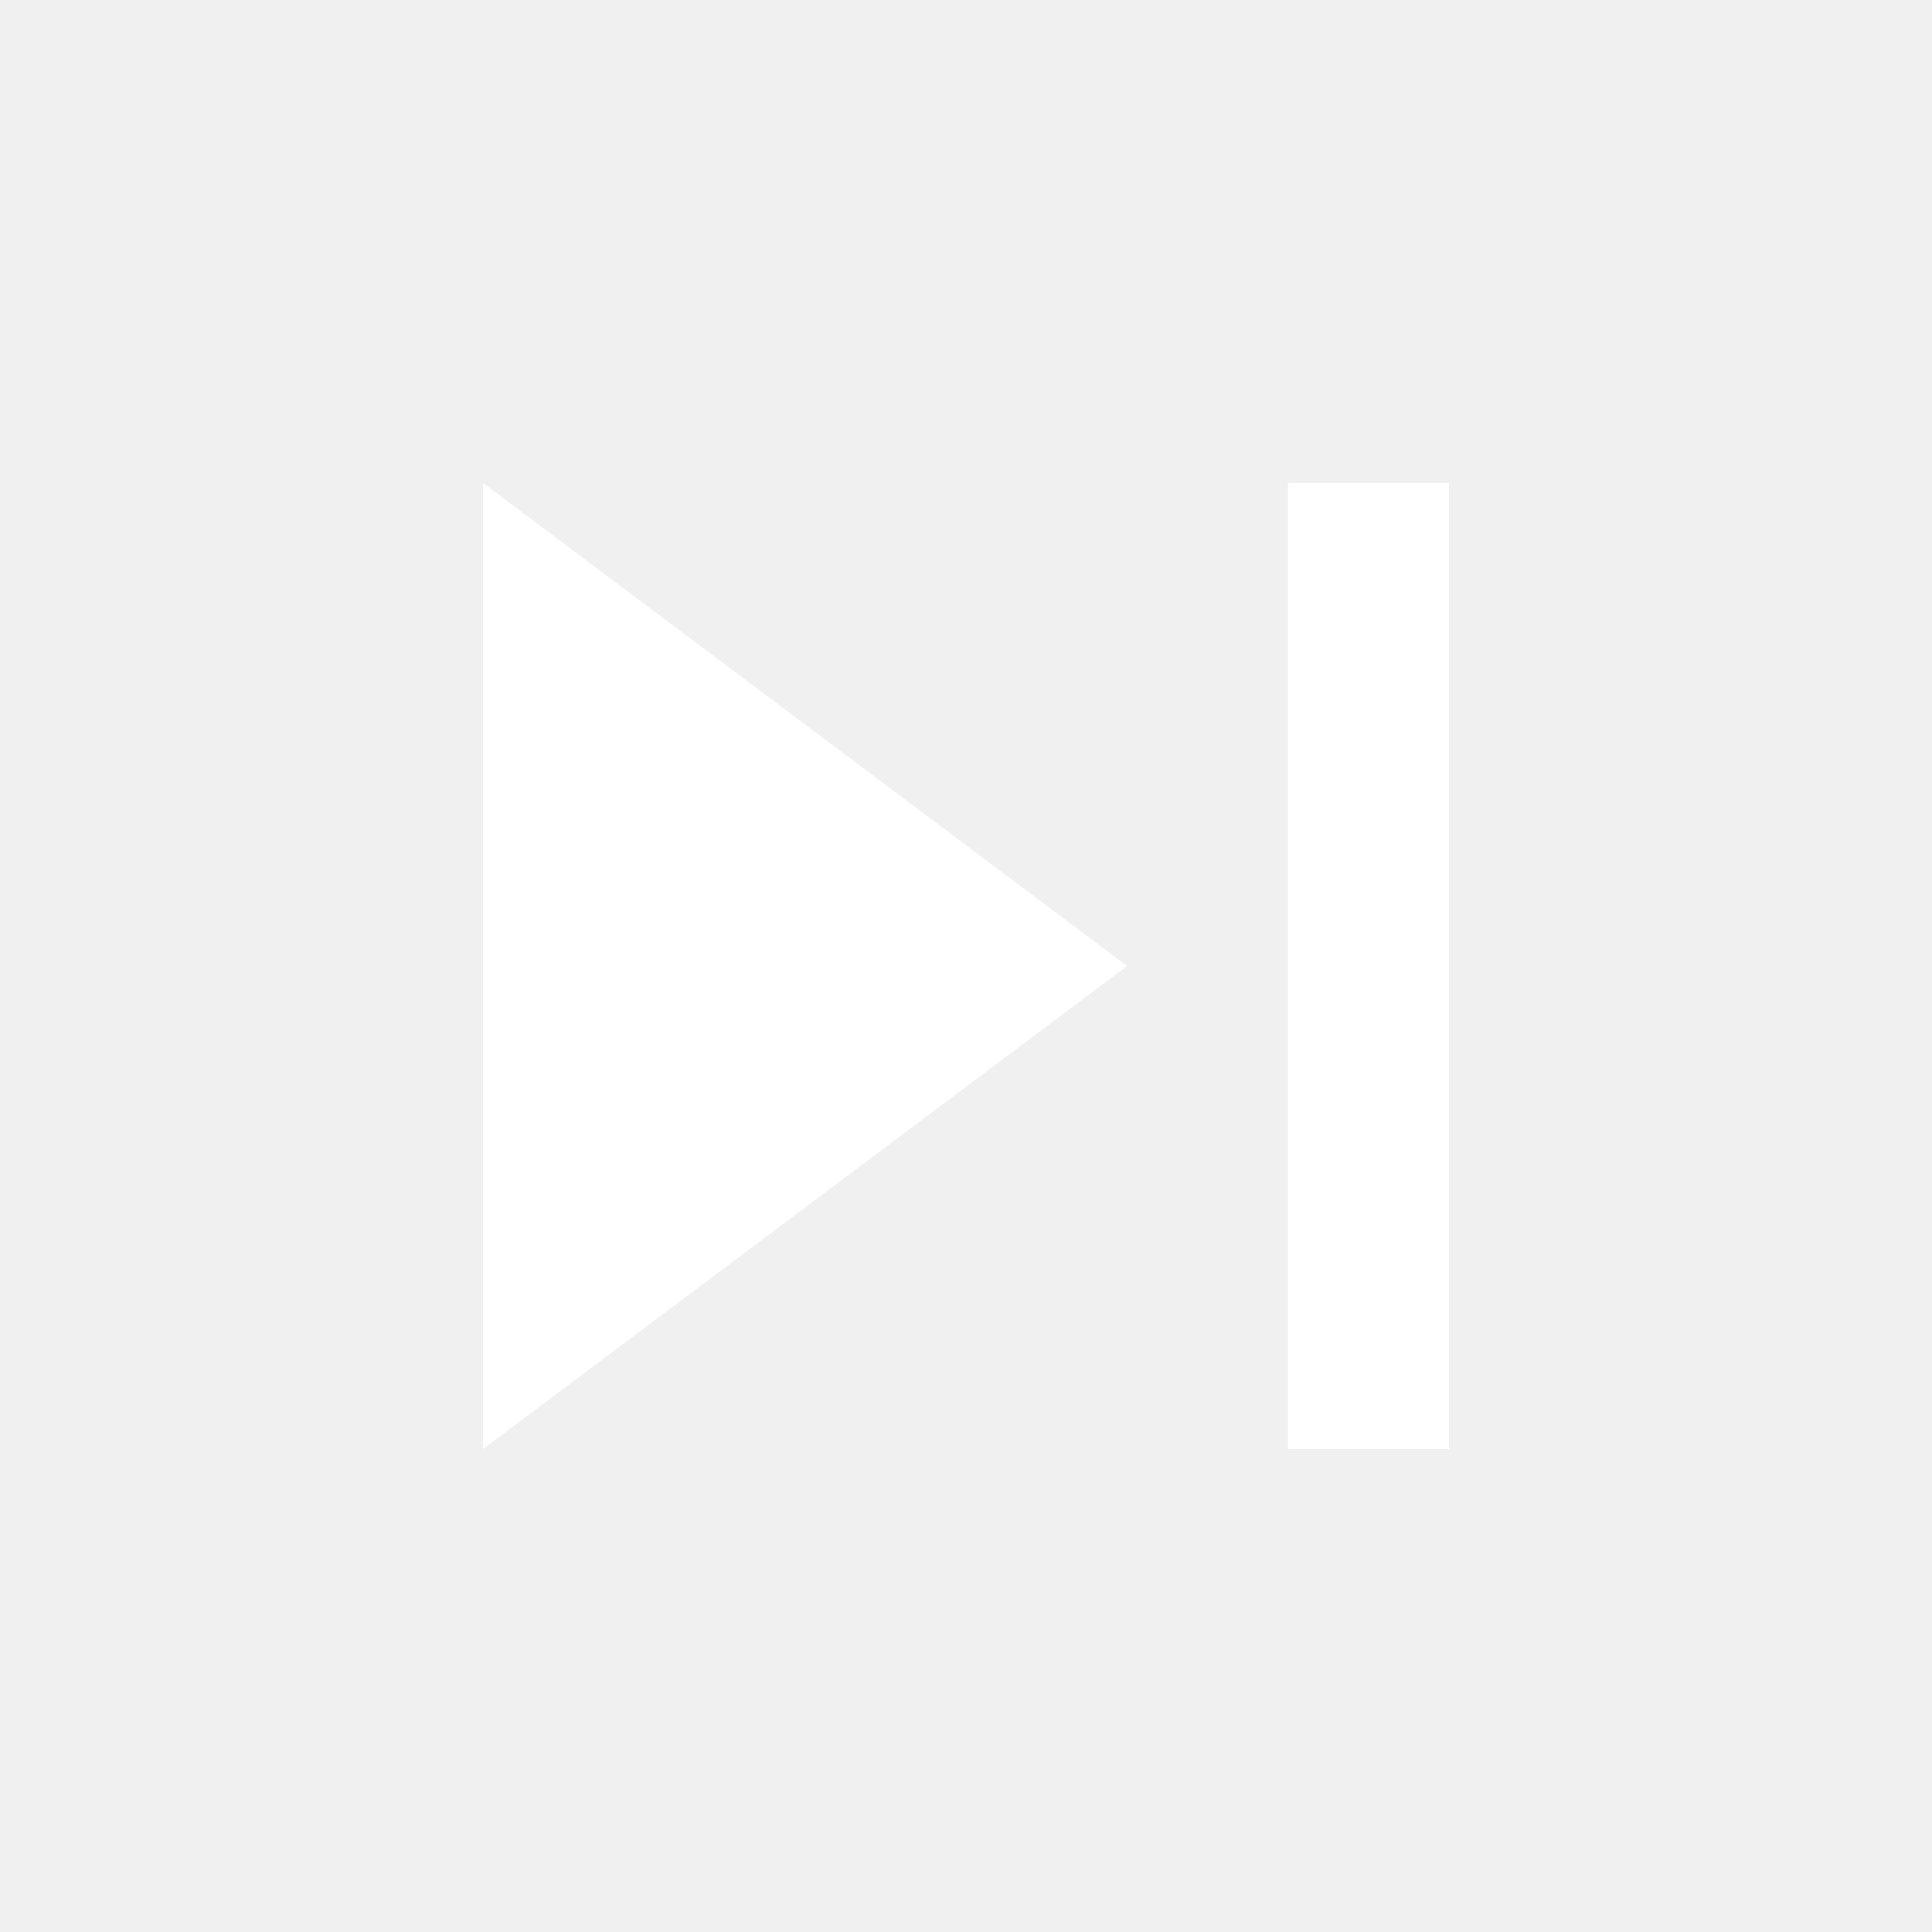
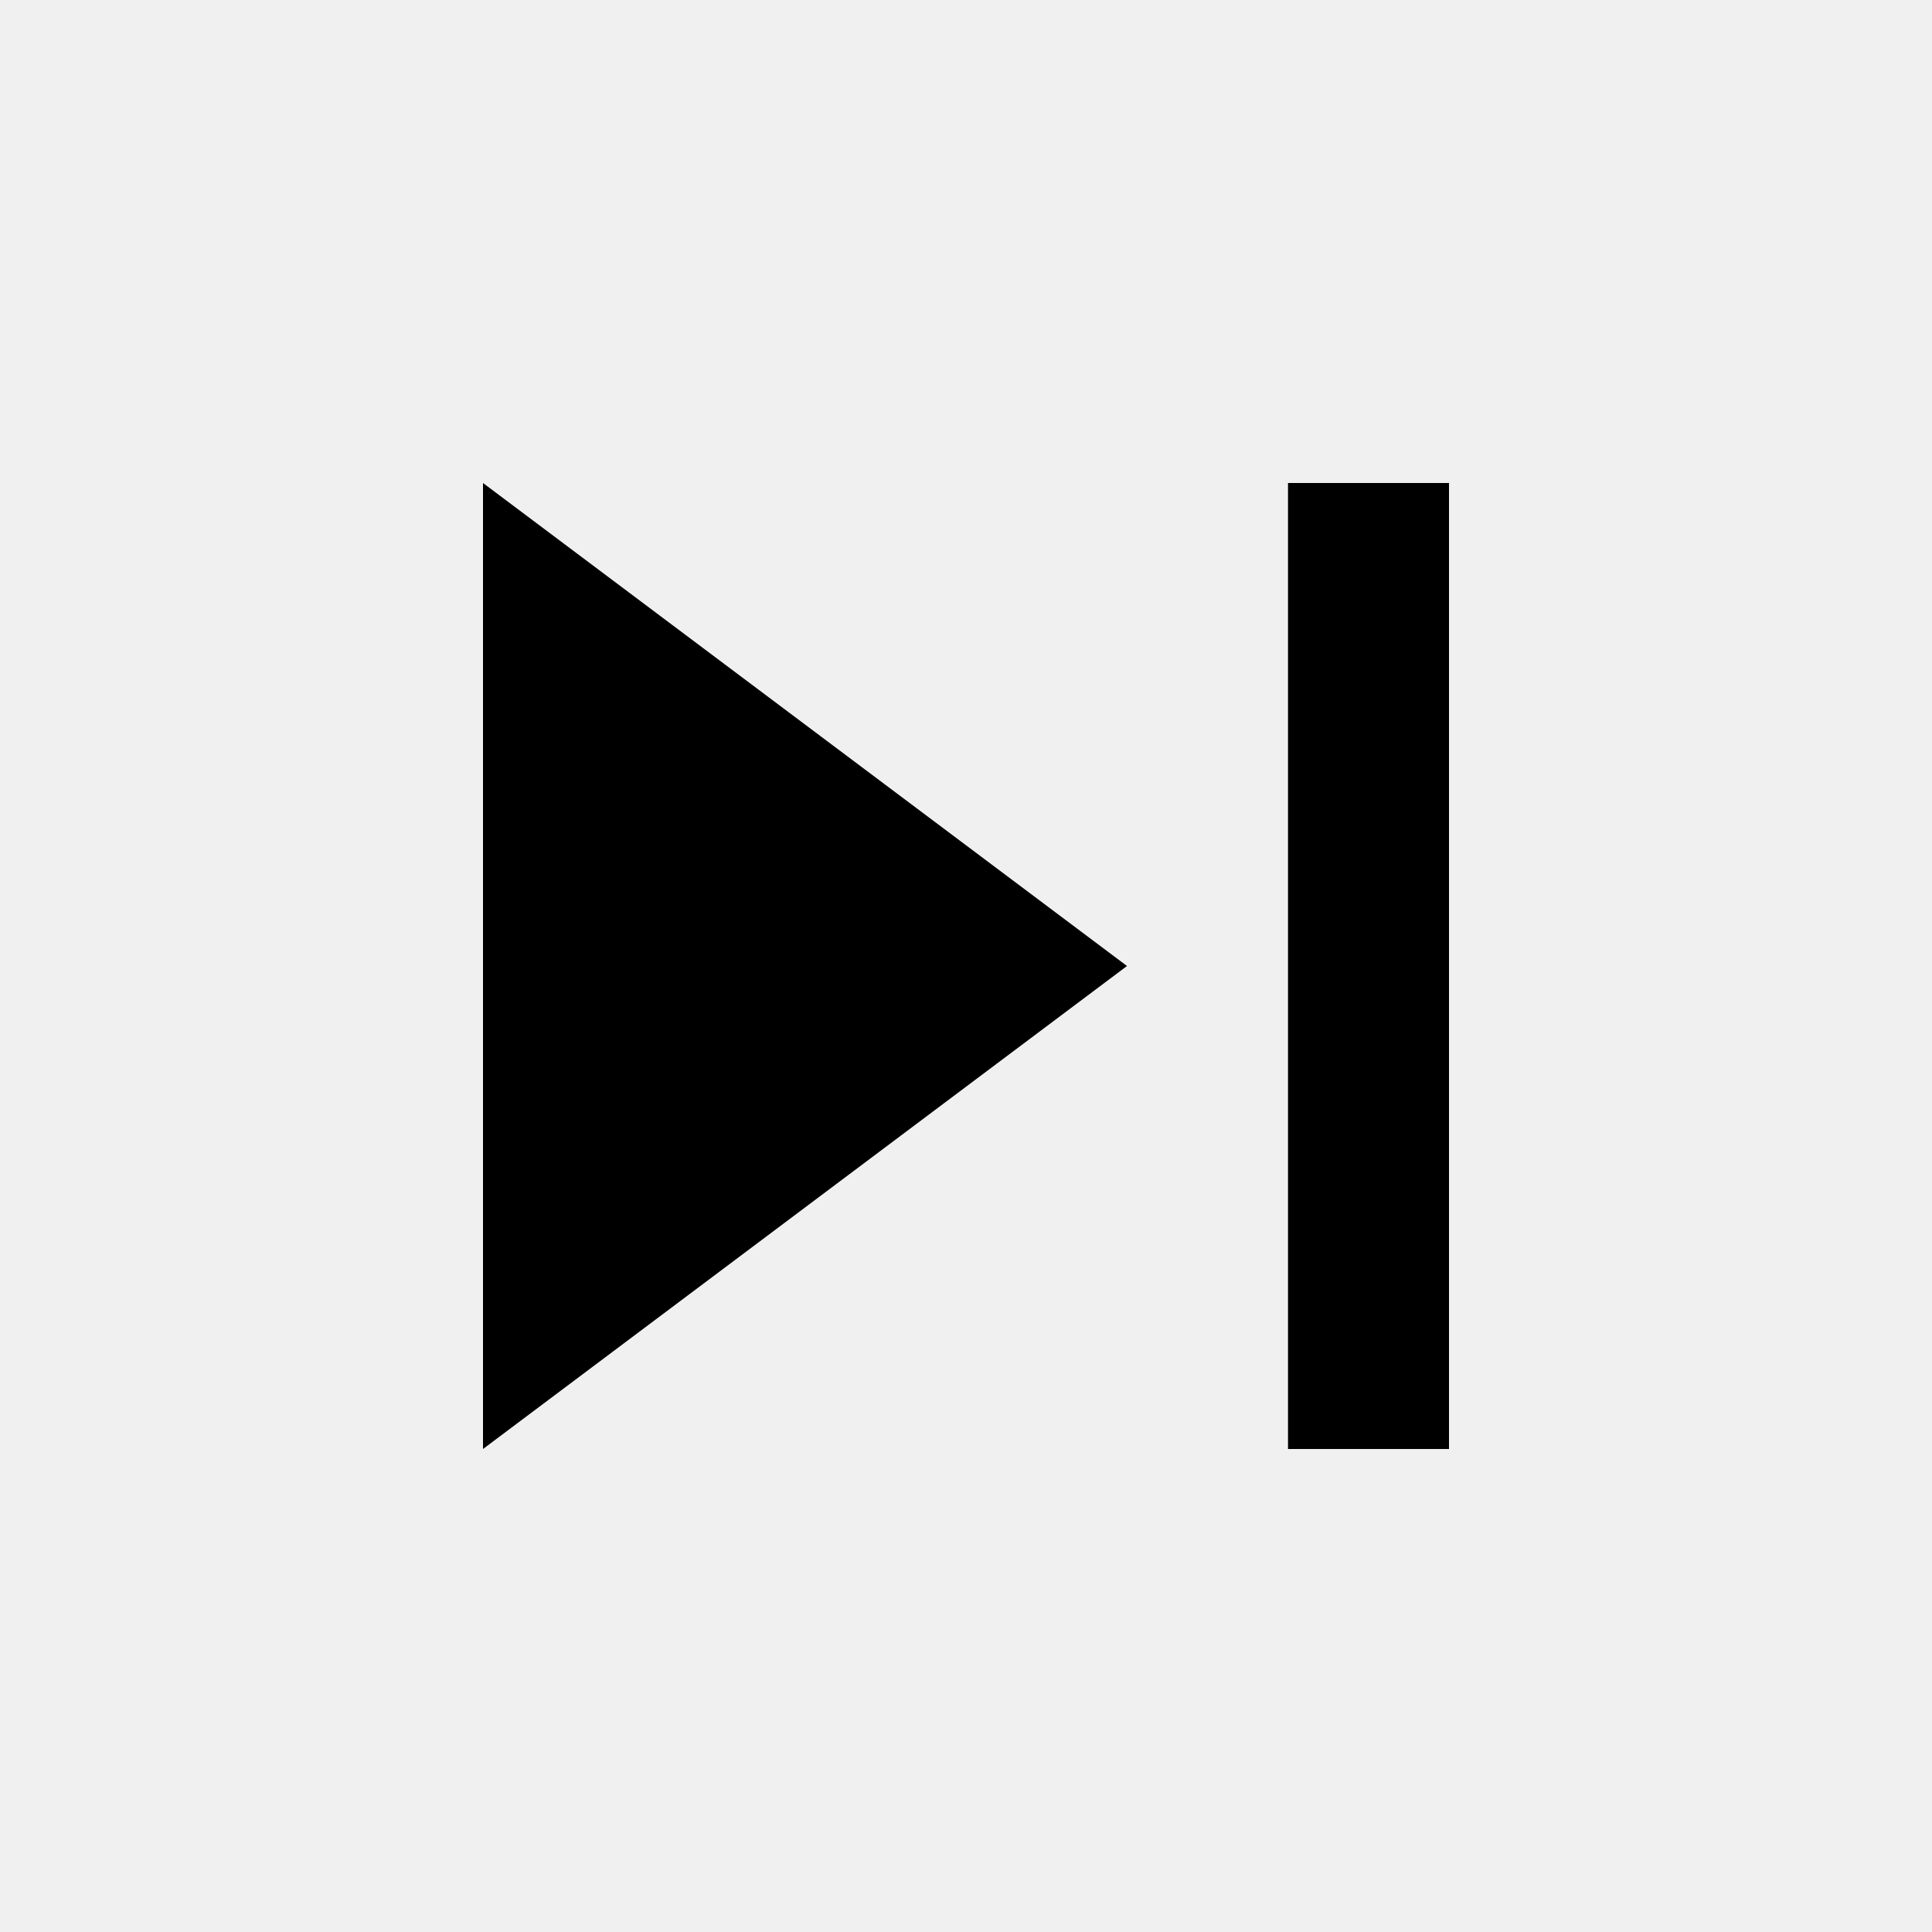
<svg xmlns="http://www.w3.org/2000/svg" width="24" height="24" viewBox="0 0 24 24" fill="none">
-   <path fill-rule="evenodd" clip-rule="evenodd" d="M6 6L14 12L6 18V6ZM18 6H16V18H18V6Z" fill="white" />
+   <path fill-rule="evenodd" clip-rule="evenodd" d="M6 6L14 12L6 18V6ZM18 6H16V18H18V6Z" fill="black" />
</svg>
